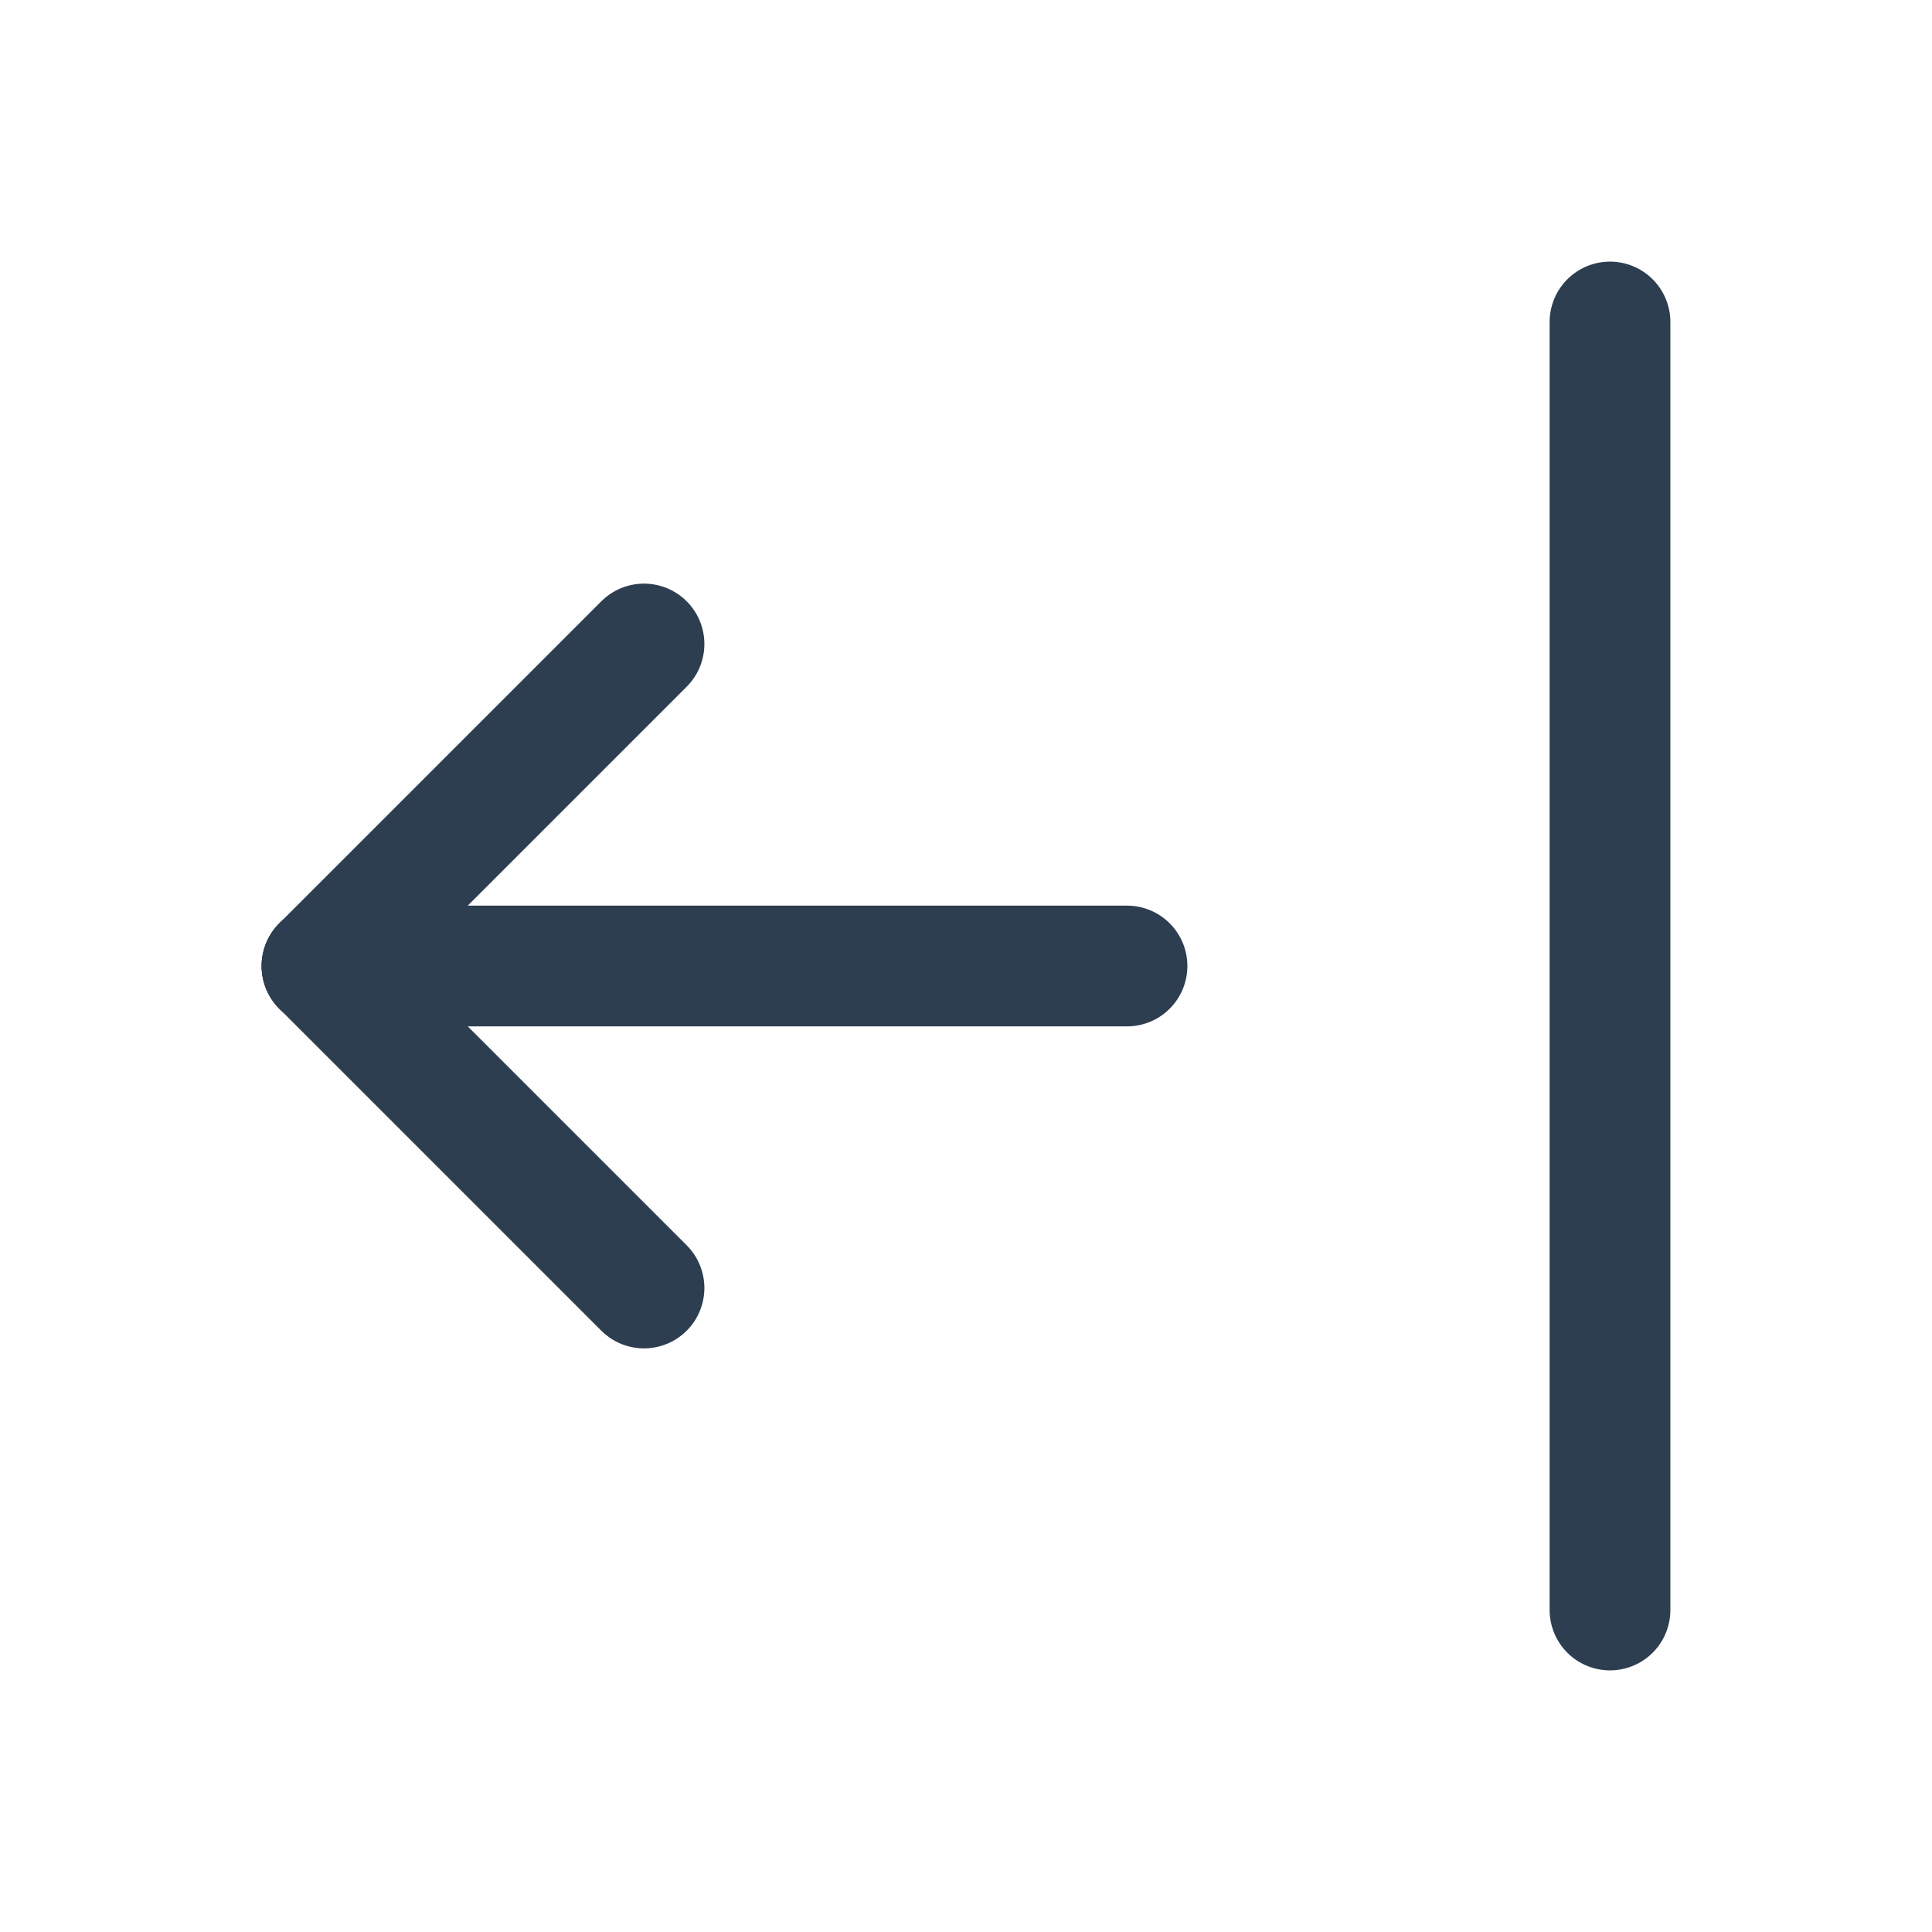
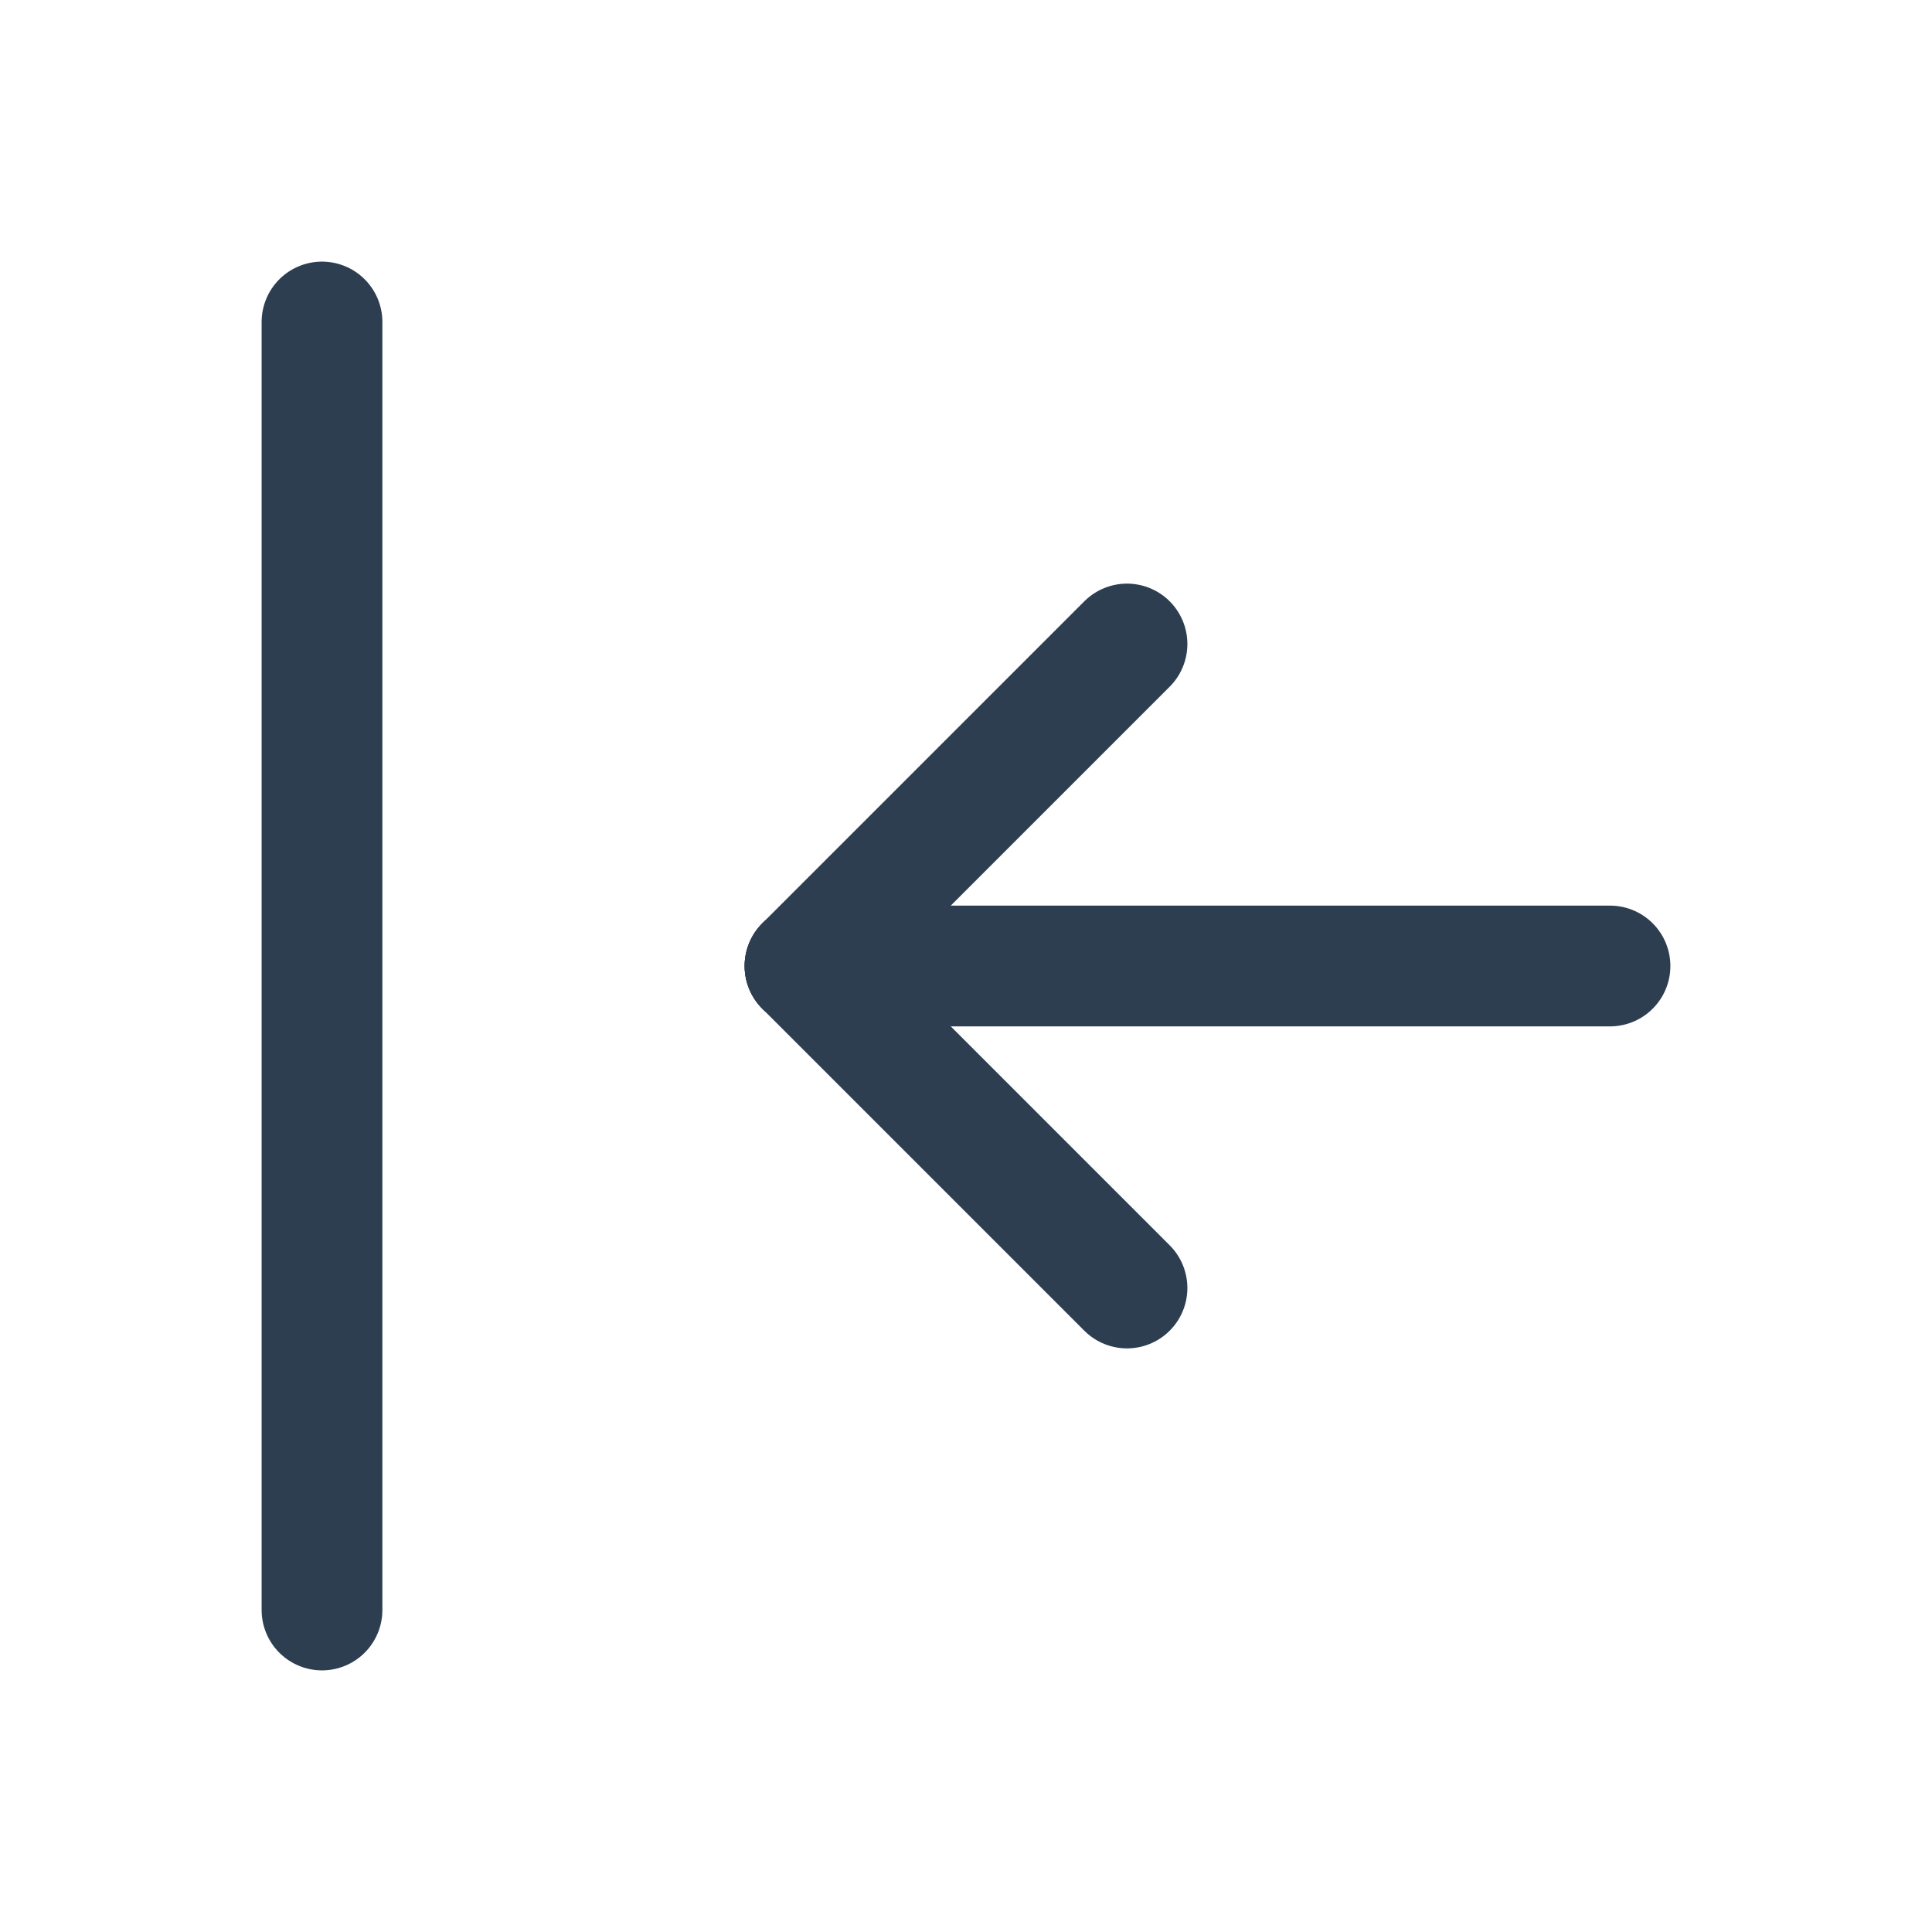
- <svg xmlns="http://www.w3.org/2000/svg" class="icon icon-tabler icon-tabler-arrow-bar-left" width="24" height="24" viewBox="0 0 24 24" stroke-width="1.5" stroke="#2c3e50" fill="none" stroke-linecap="round" stroke-linejoin="round">
+ <svg xmlns="http://www.w3.org/2000/svg" class="icon icon-tabler icon-tabler-arrow-bar-to-left" width="24" height="24" viewBox="0 0 24 24" stroke-width="1.5" stroke="#2c3e50" fill="none" stroke-linecap="round" stroke-linejoin="round">
  <path stroke="none" d="M0 0h24v24H0z" fill="none" />
-   <line x1="4" y1="12" x2="14" y2="12" />
-   <line x1="4" y1="12" x2="8" y2="16" />
-   <line x1="4" y1="12" x2="8" y2="8" />
-   <line x1="20" y1="4" x2="20" y2="20" />
+   <line x1="10" y1="12" x2="20" y2="12" />
+   <line x1="10" y1="12" x2="14" y2="16" />
+   <line x1="10" y1="12" x2="14" y2="8" />
+   <line x1="4" y1="4" x2="4" y2="20" />
</svg>
